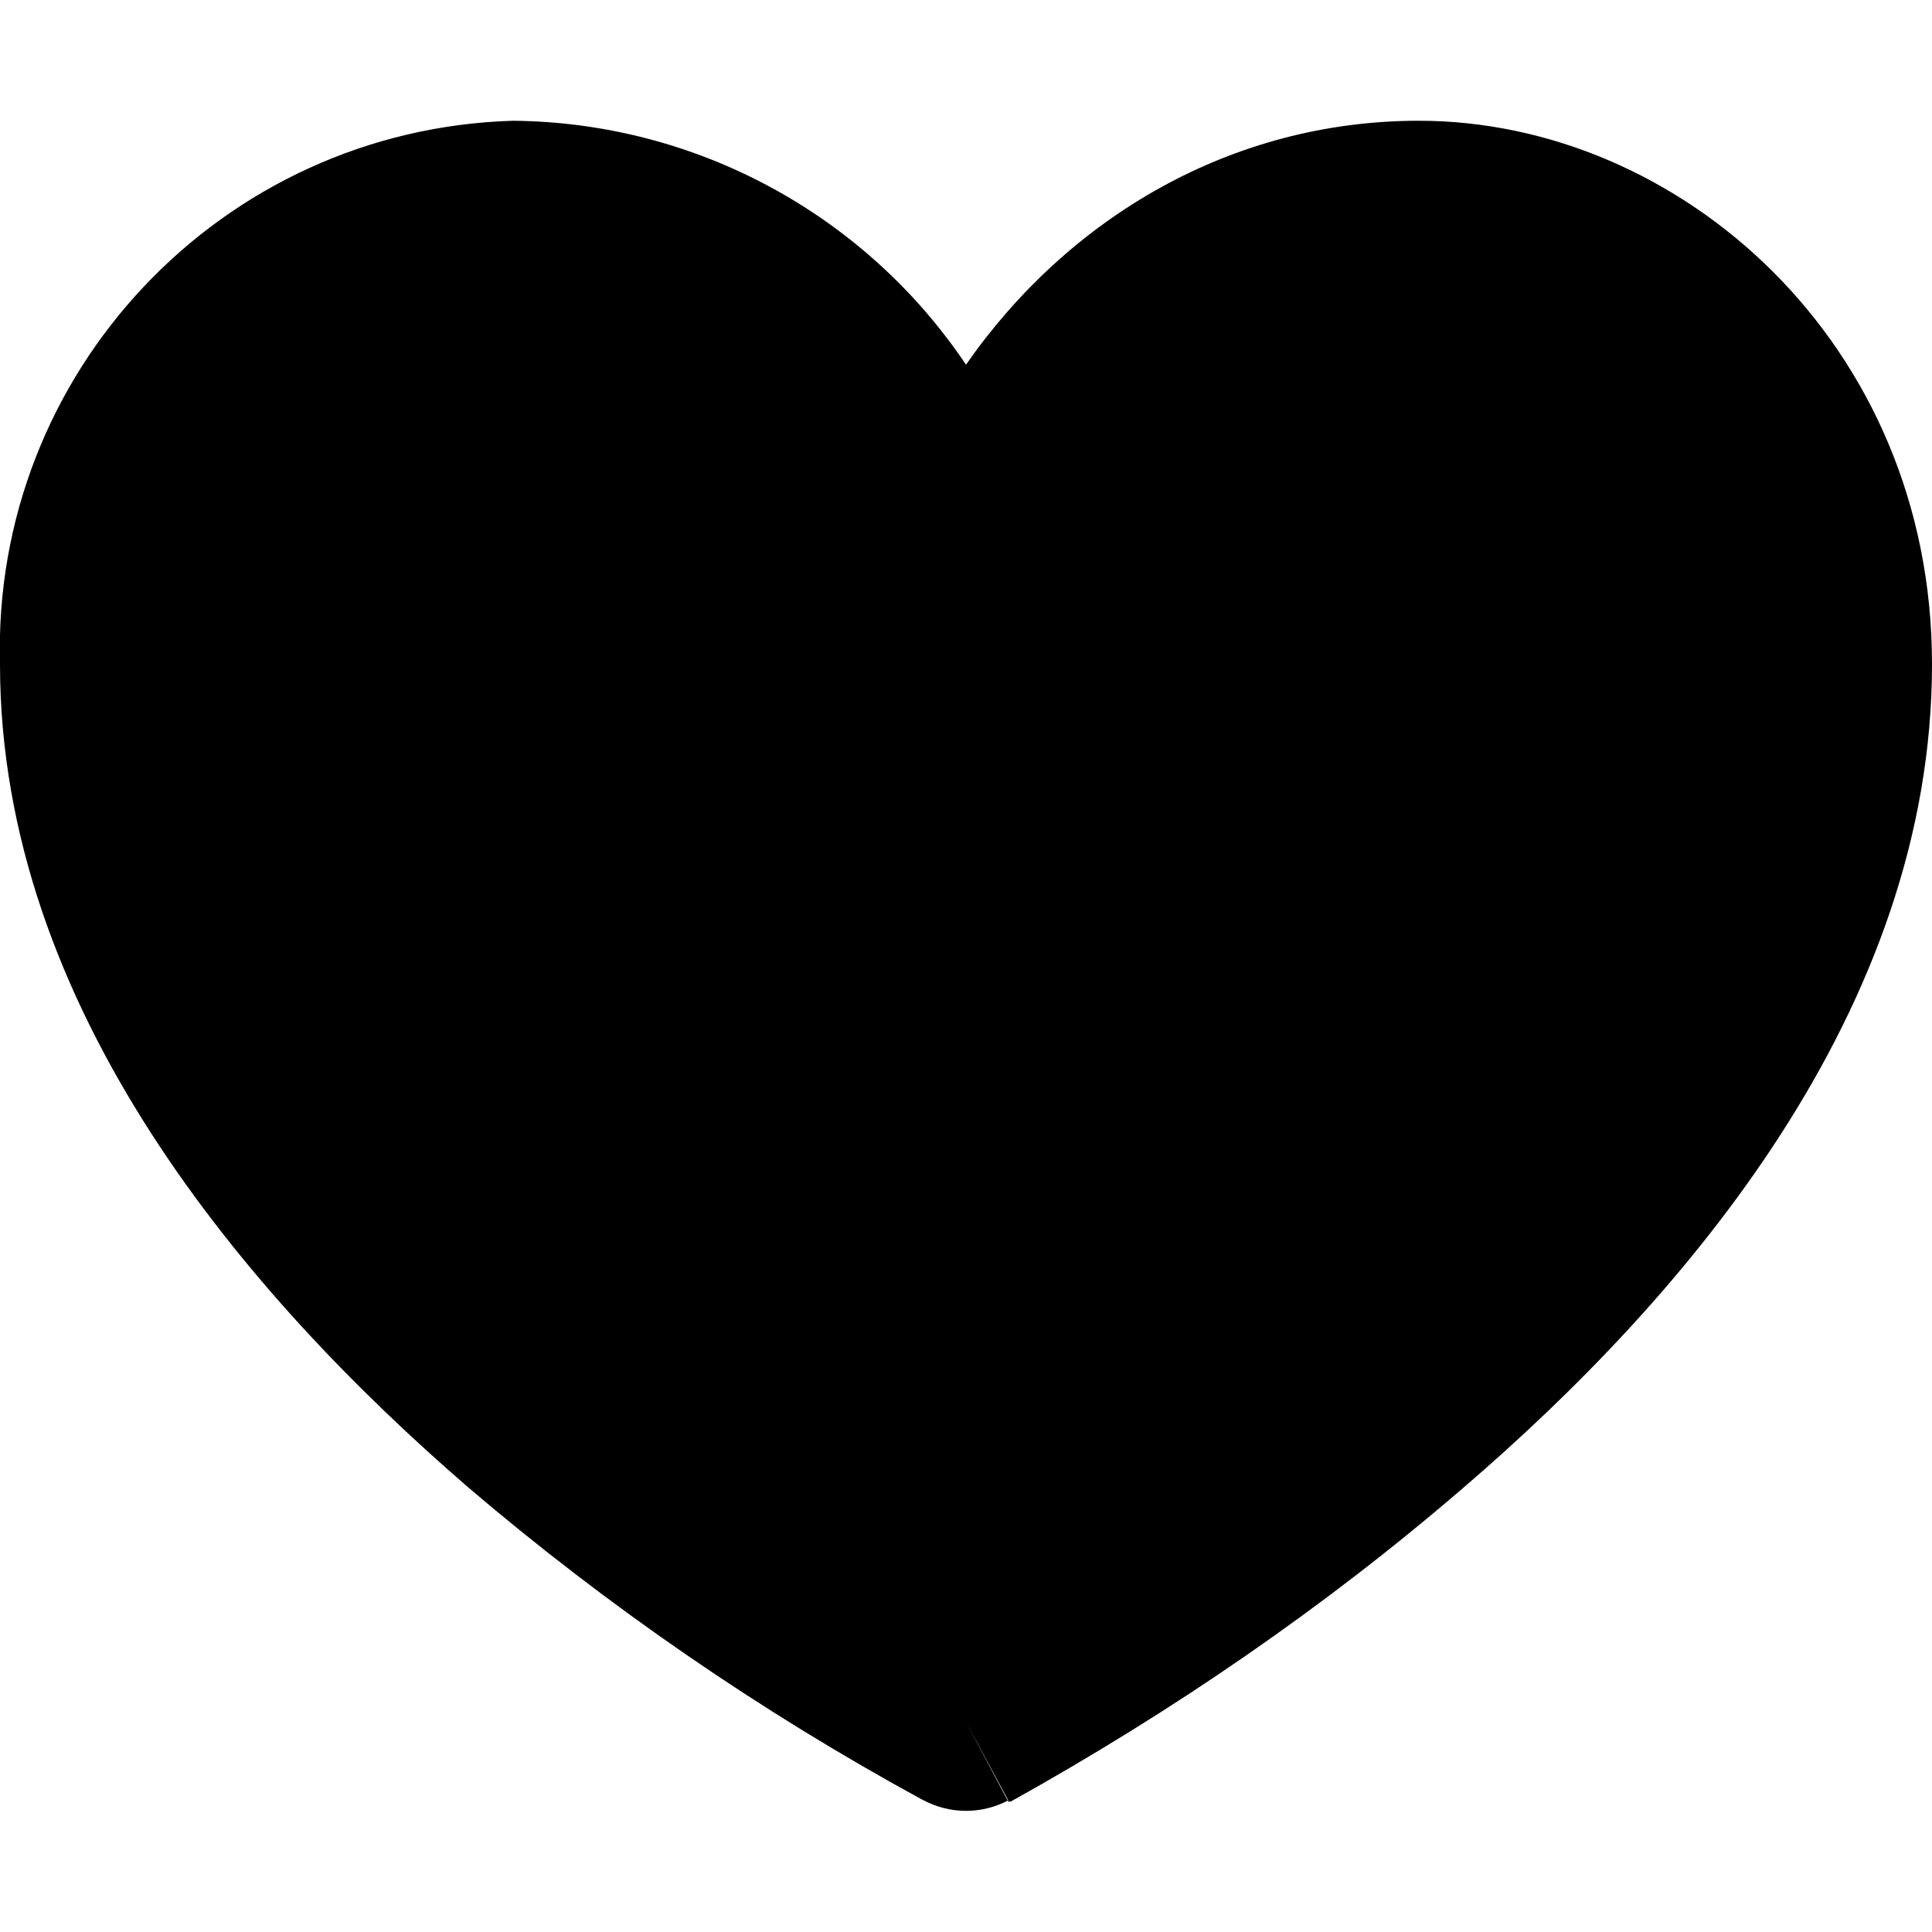
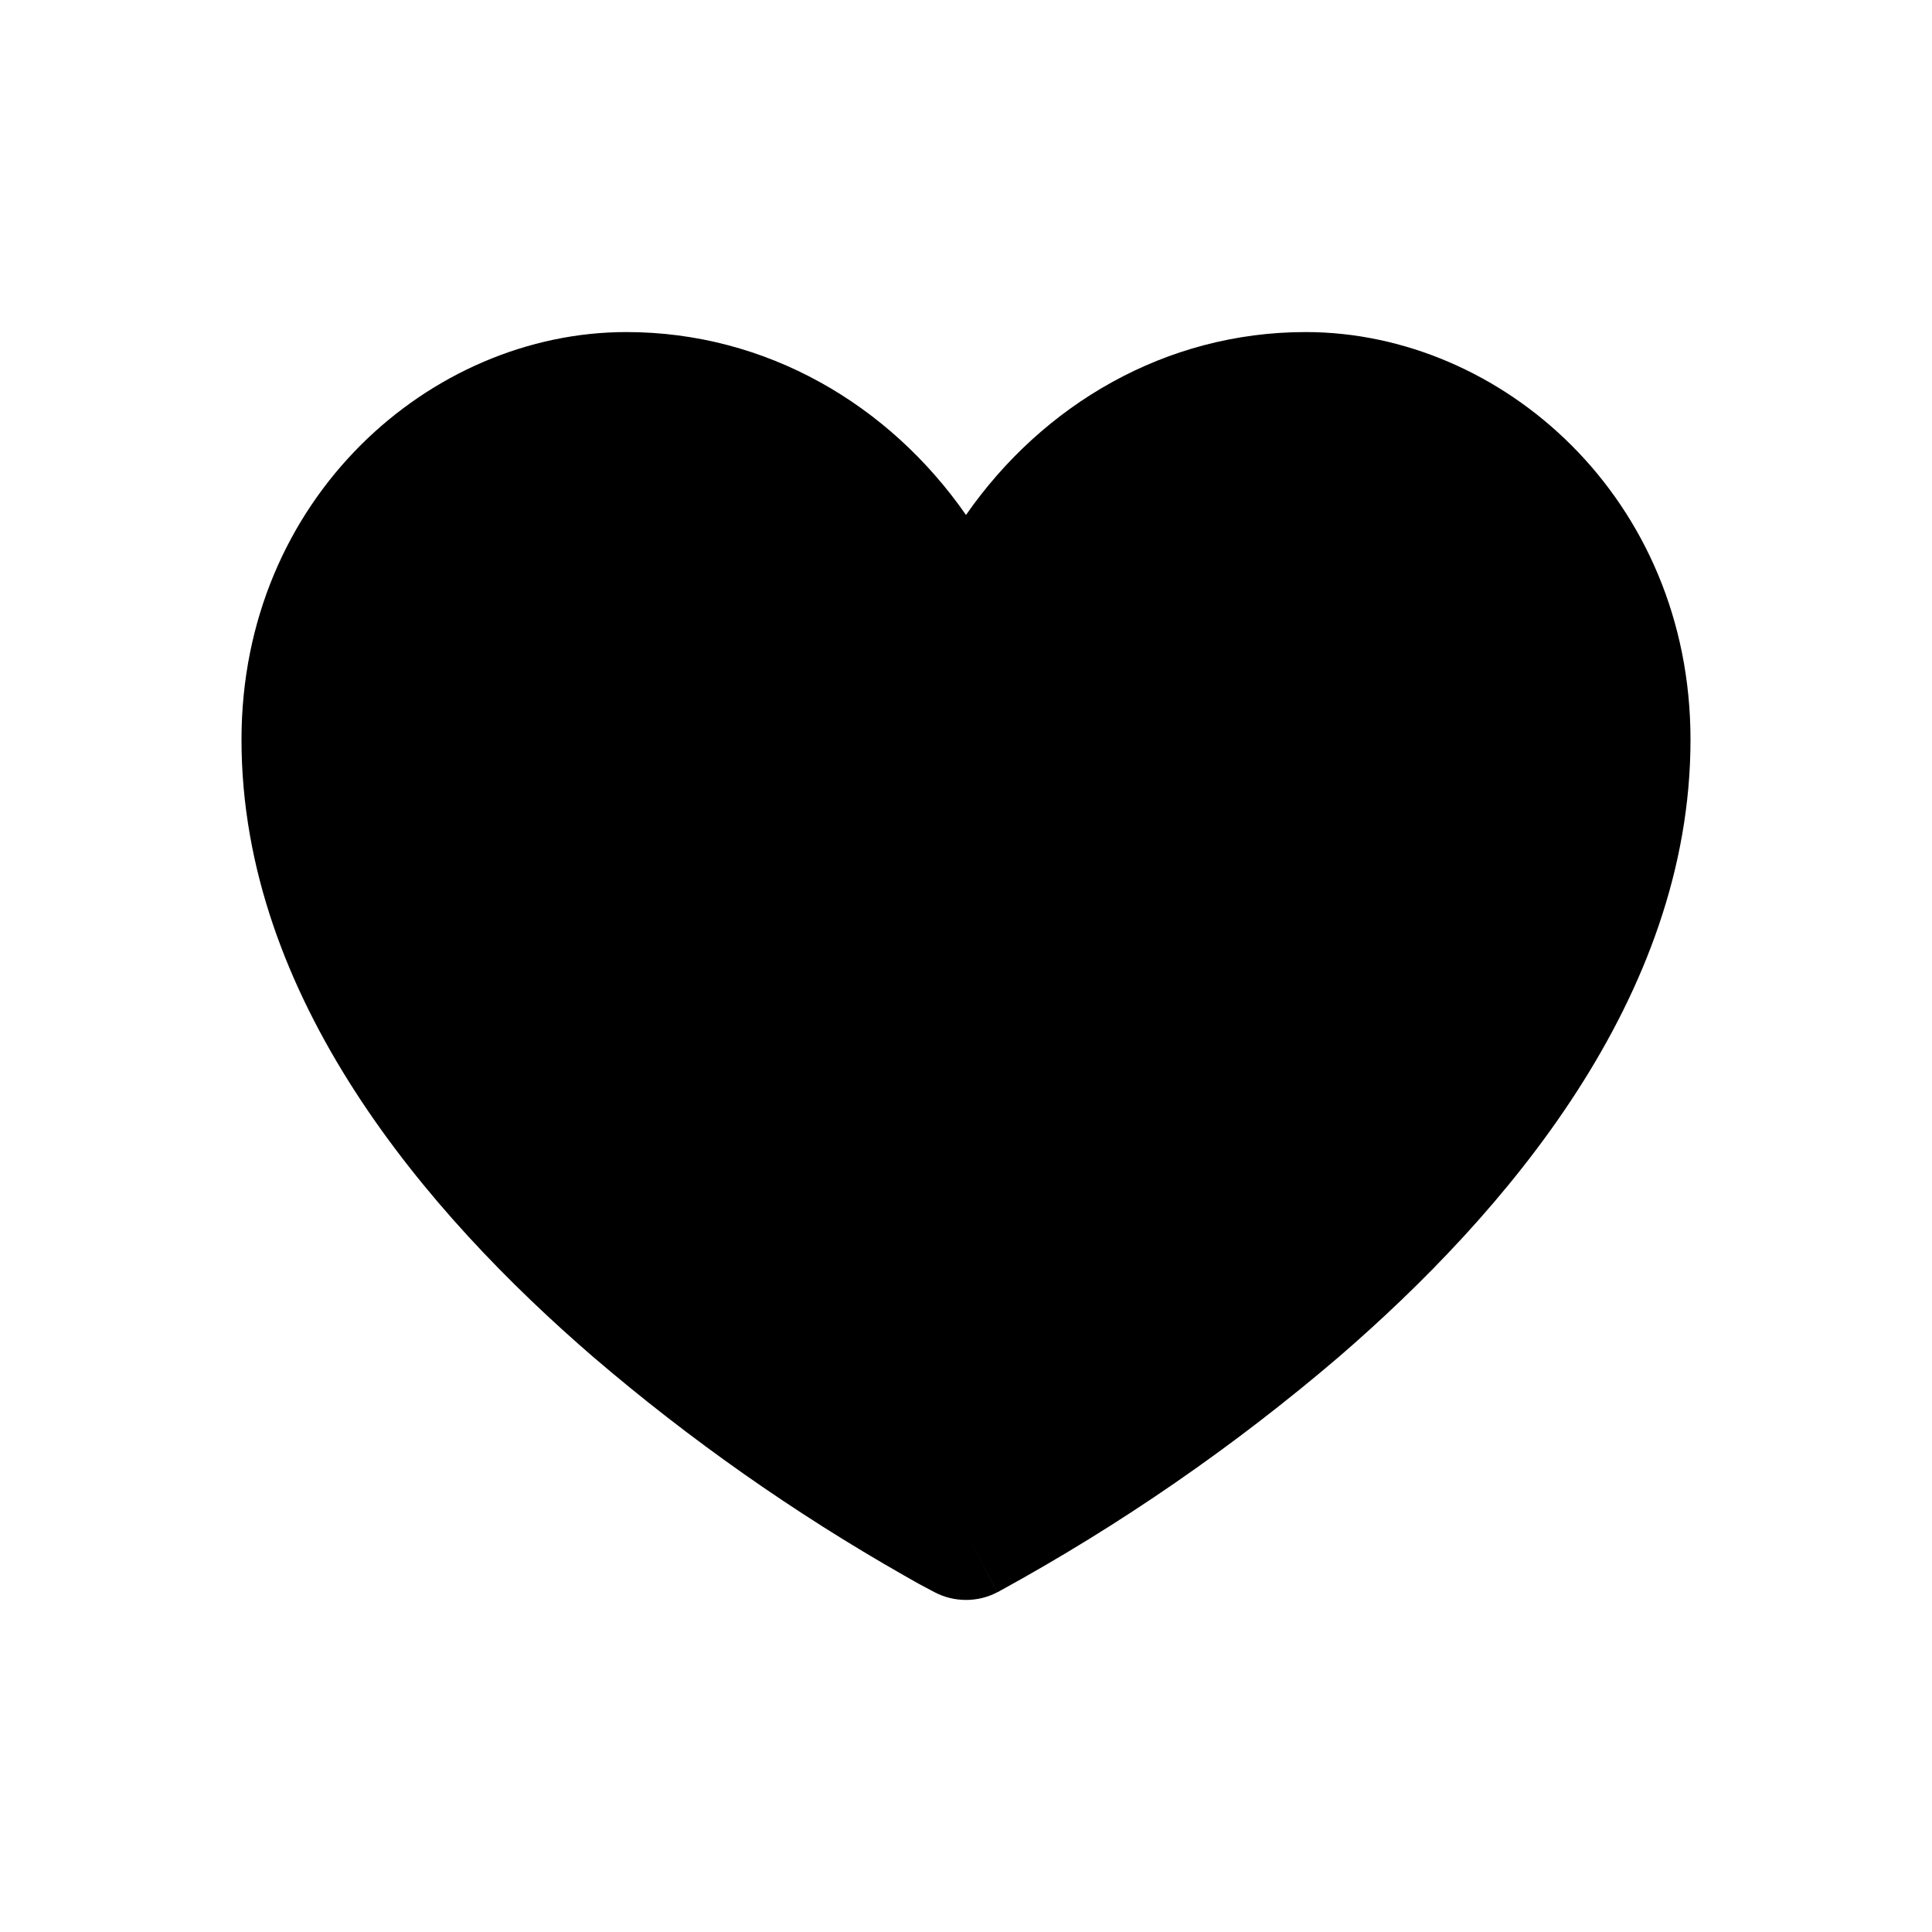
- <svg xmlns="http://www.w3.org/2000/svg" width="16" height="16" viewBox="0 0 16 16" fill="none">
-   <path fill-rule="evenodd" clip-rule="evenodd" d="M7.65 14.91a.75.75 0 0 0 .7 0L8 14.26l.35.66h.02c1.33-.74 2.59-1.6 3.75-2.6C13.96 10.74 16 8.36 16 5.5 16 2.84 13.91 1 11.75 1 10.2 1 8.85 1.8 8 3.02A4.57 4.57 0 0 0 4.25 1 4.38 4.38 0 0 0 0 5.5c0 2.85 2.04 5.23 3.88 6.82a22.08 22.08 0 0 0 3.75 2.58l.02.01Z" fill="currentColor" />
+ <svg xmlns="http://www.w3.org/2000/svg" width="24" height="24" viewBox="0 0 24 24" fill="none">
+   <path fill-rule="evenodd" clip-rule="evenodd" d="M11.61 19.779L11.612 19.78C11.732 19.843 11.865 19.875 12 19.875C12.135 19.875 12.268 19.843 12.388 19.78L12 19.031L12.388 19.779H12.39L12.397 19.776L12.417 19.765C13.918 18.943 15.329 17.969 16.629 16.858C18.699 15.072 21 12.394 21 9.188C21 6.191 18.653 4.125 16.219 4.125C14.478 4.125 12.953 5.027 12 6.397C11.047 5.027 9.522 4.125 7.781 4.125C5.347 4.125 3 6.191 3 9.188C3 12.394 5.301 15.072 7.371 16.858C8.569 17.884 9.863 18.793 11.234 19.573C11.349 19.64 11.465 19.704 11.583 19.765L11.603 19.776L11.61 19.779Z" fill="currentColor" />
</svg>
